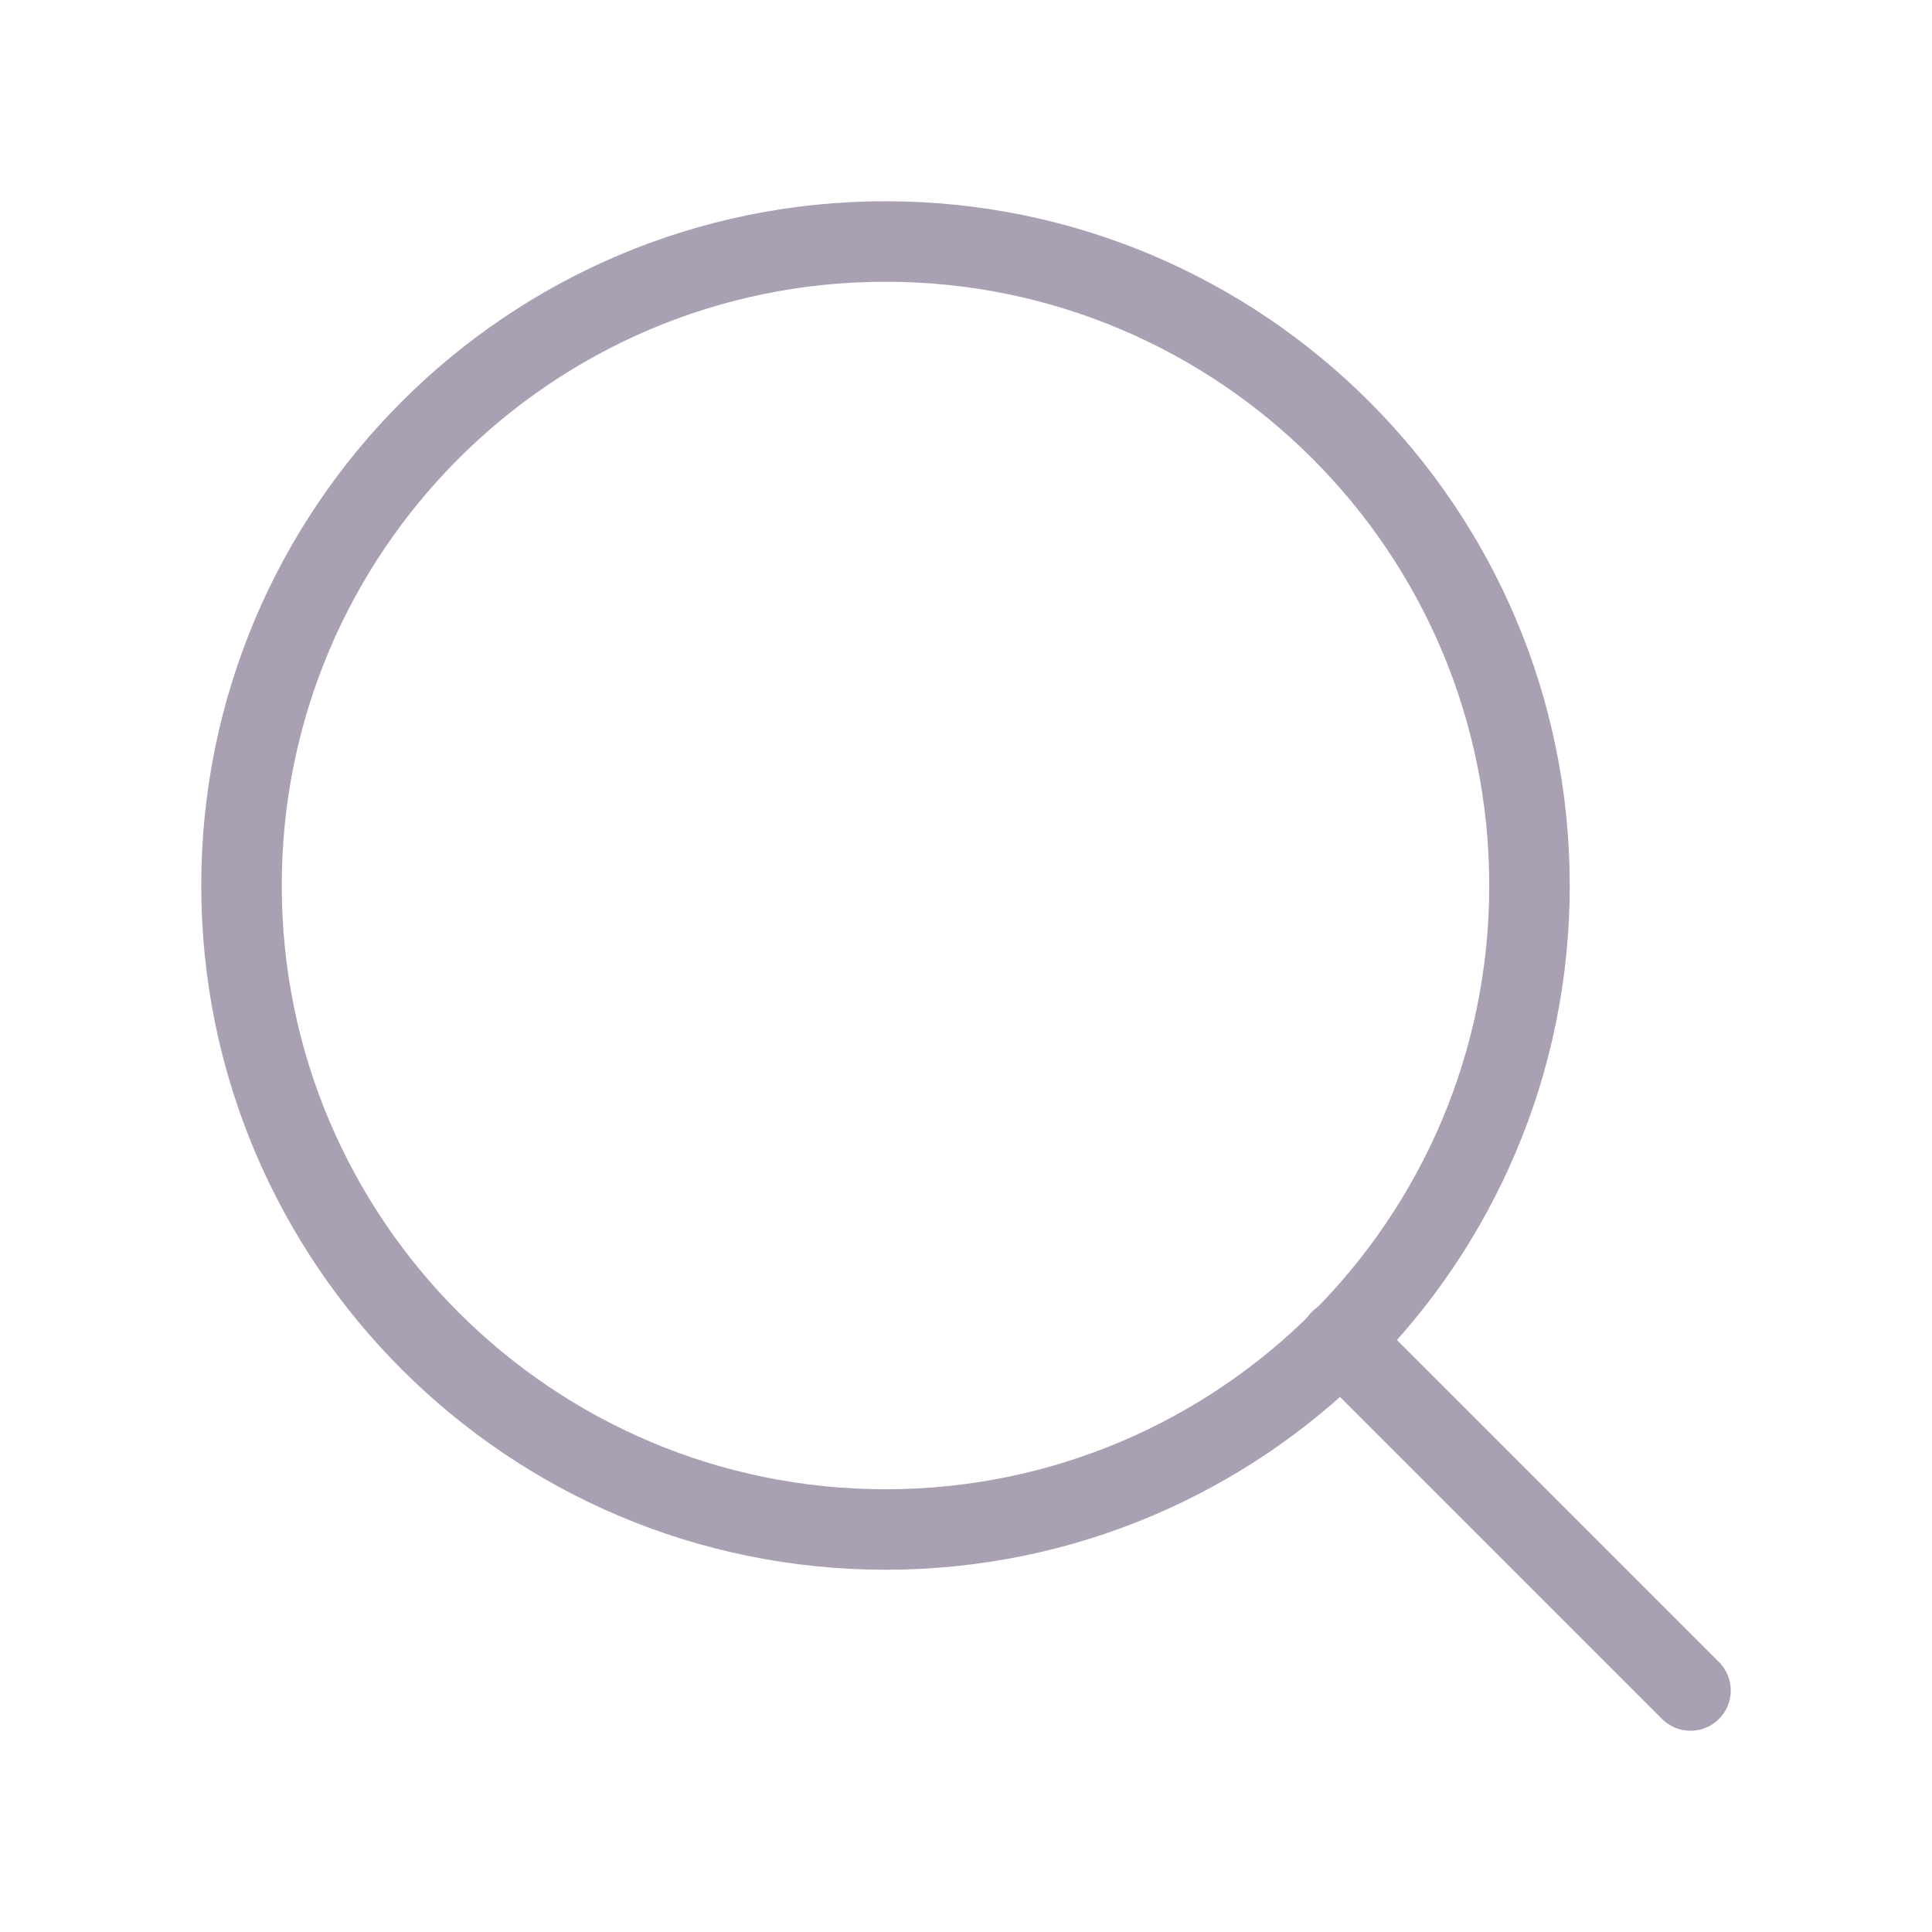
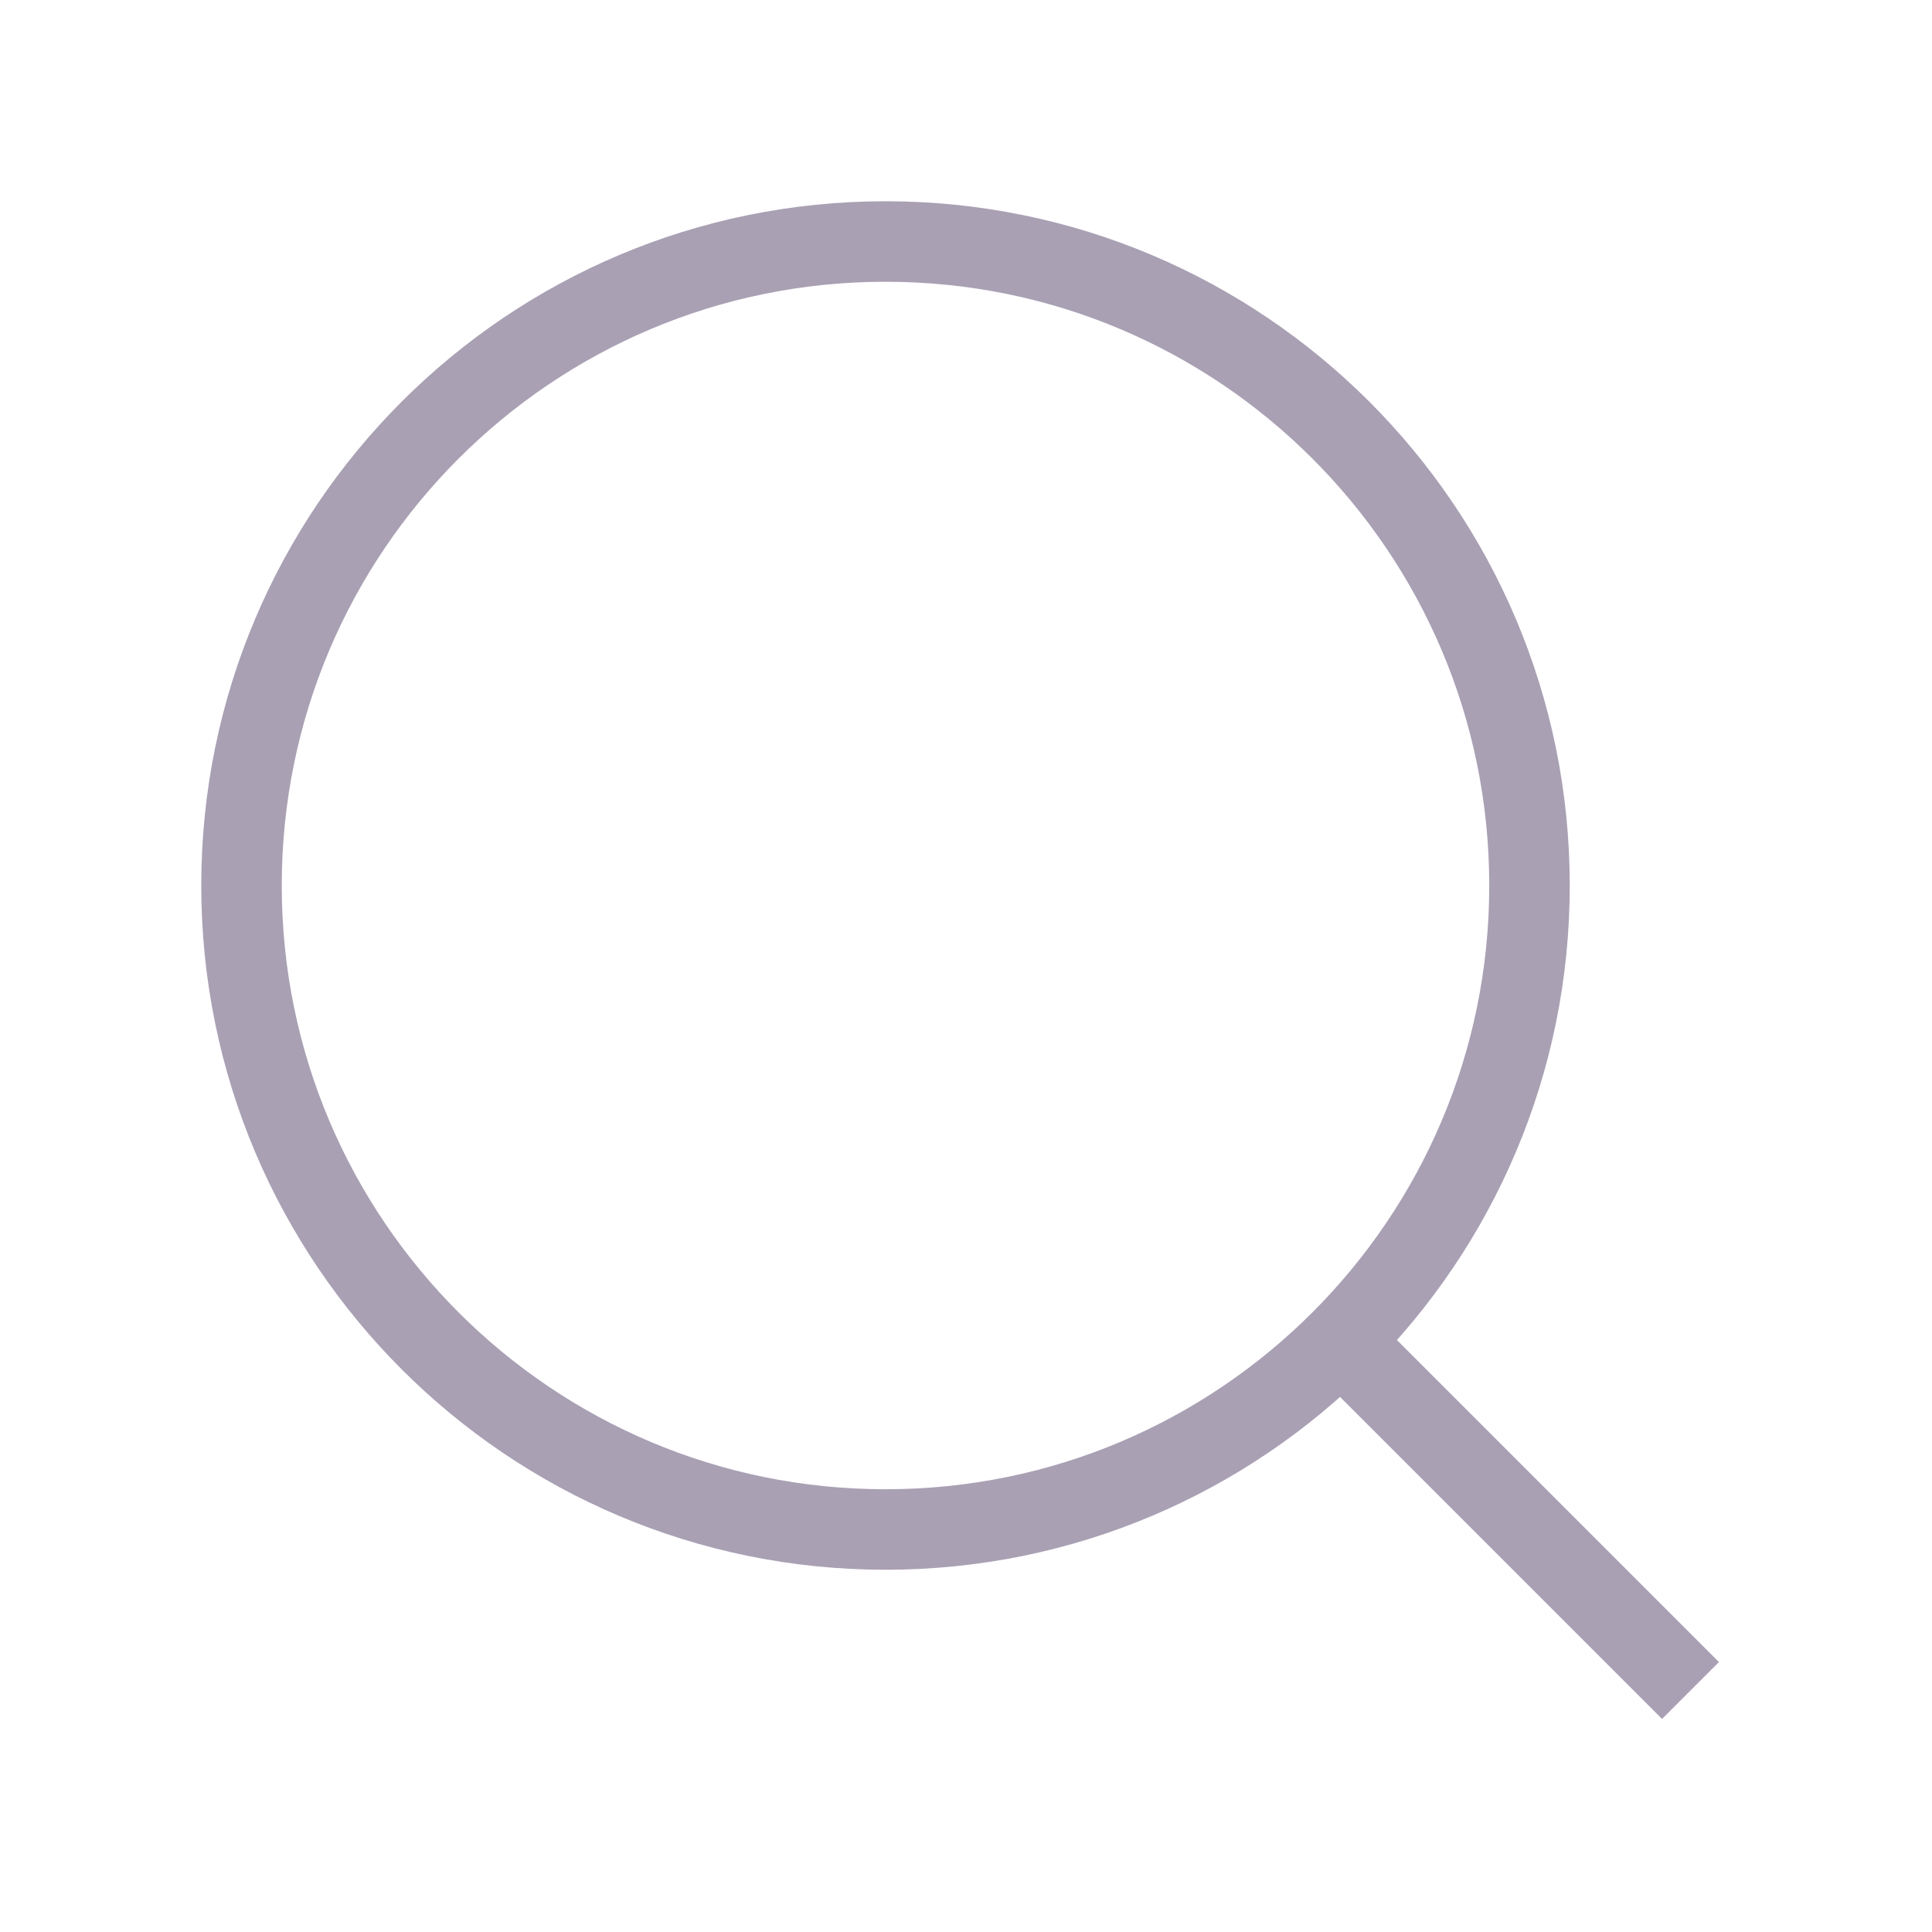
<svg xmlns="http://www.w3.org/2000/svg" width="24" height="24" viewBox="0 0 24 24" fill="none">
-   <path d="M11 19C15.418 19 19 15.418 19 11C19 6.582 15.418 3 11 3C6.582 3 3 6.582 3 11C3 15.418 6.582 19 11 19Z" stroke="#A9A0B4" stroke-linecap="round" stroke-linejoin="round" />
-   <path d="M21 21L16.65 16.65" stroke="#A9A0B4" stroke-linecap="round" stroke-linejoin="round" />
+   <path d="M11 19C15.418 19 19 15.418 19 11C19 6.582 15.418 3 11 3C6.582 3 3 6.582 3 11C3 15.418 6.582 19 11 19Z" stroke="#A9A0B4" strokeLinecap="round" strokeLinejoin="round" />
+   <path d="M21 21L16.65 16.65" stroke="#A9A0B4" strokeLinecap="round" strokeLinejoin="round" />
</svg>
